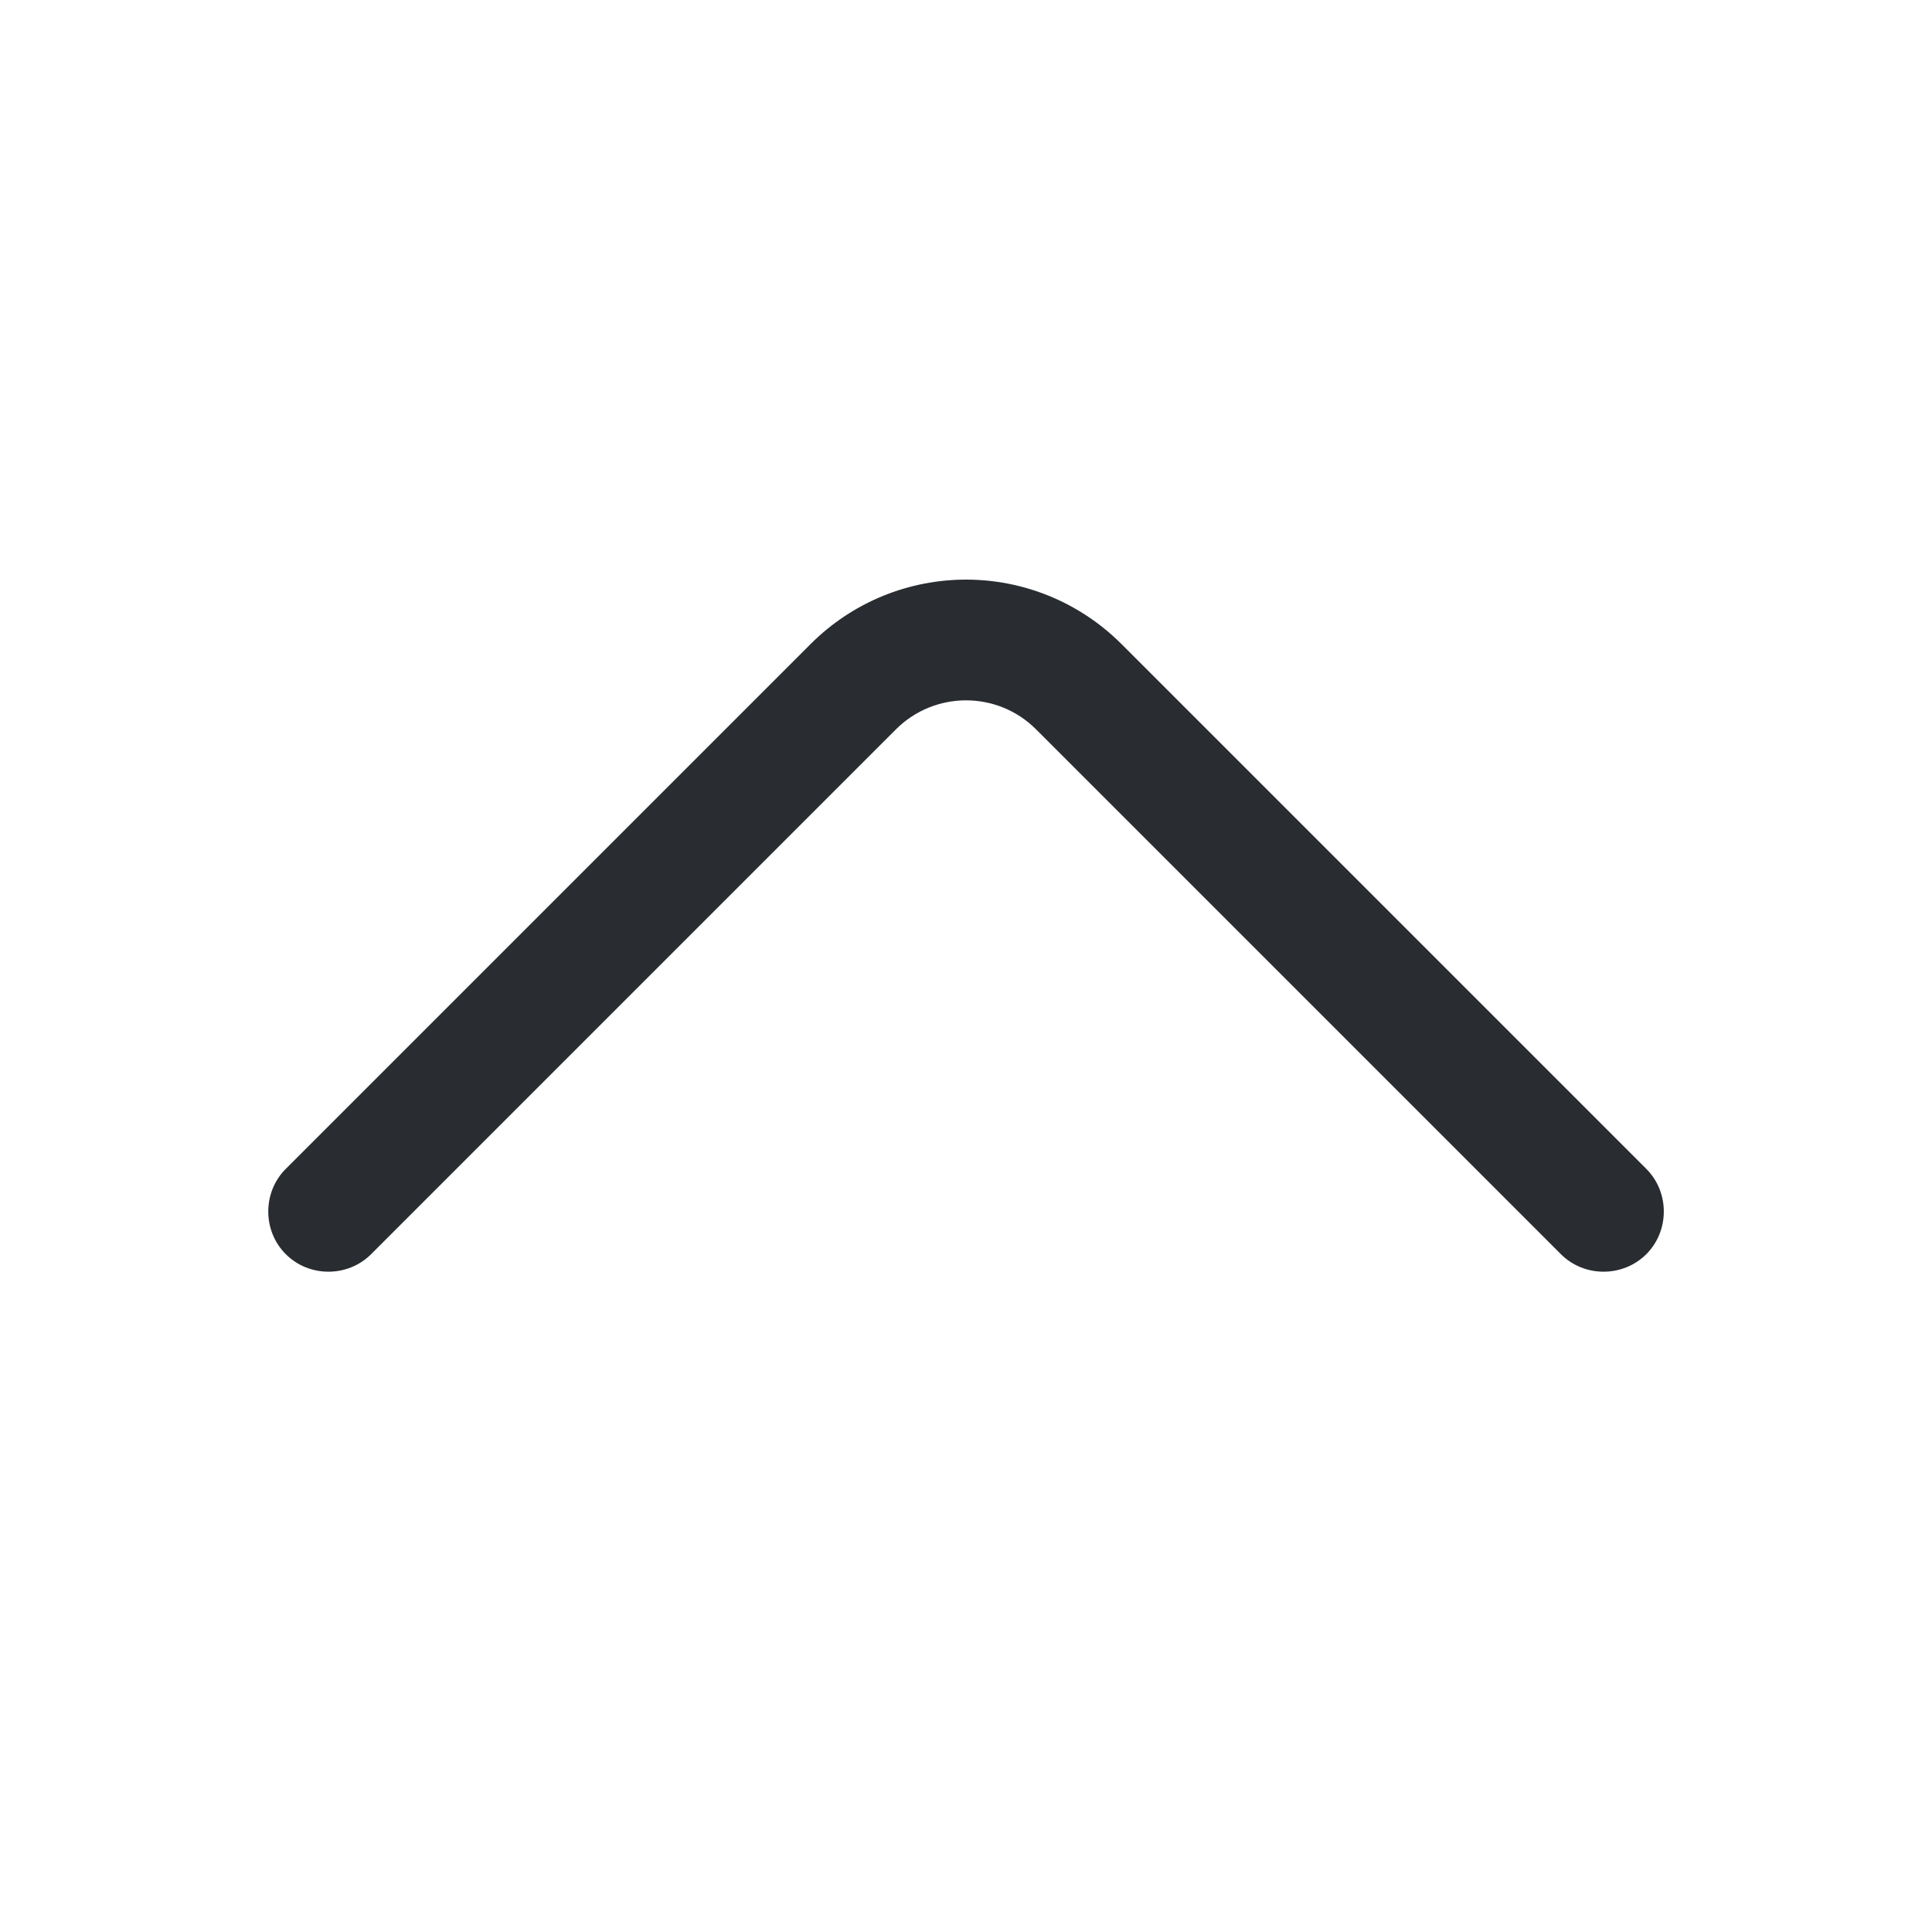
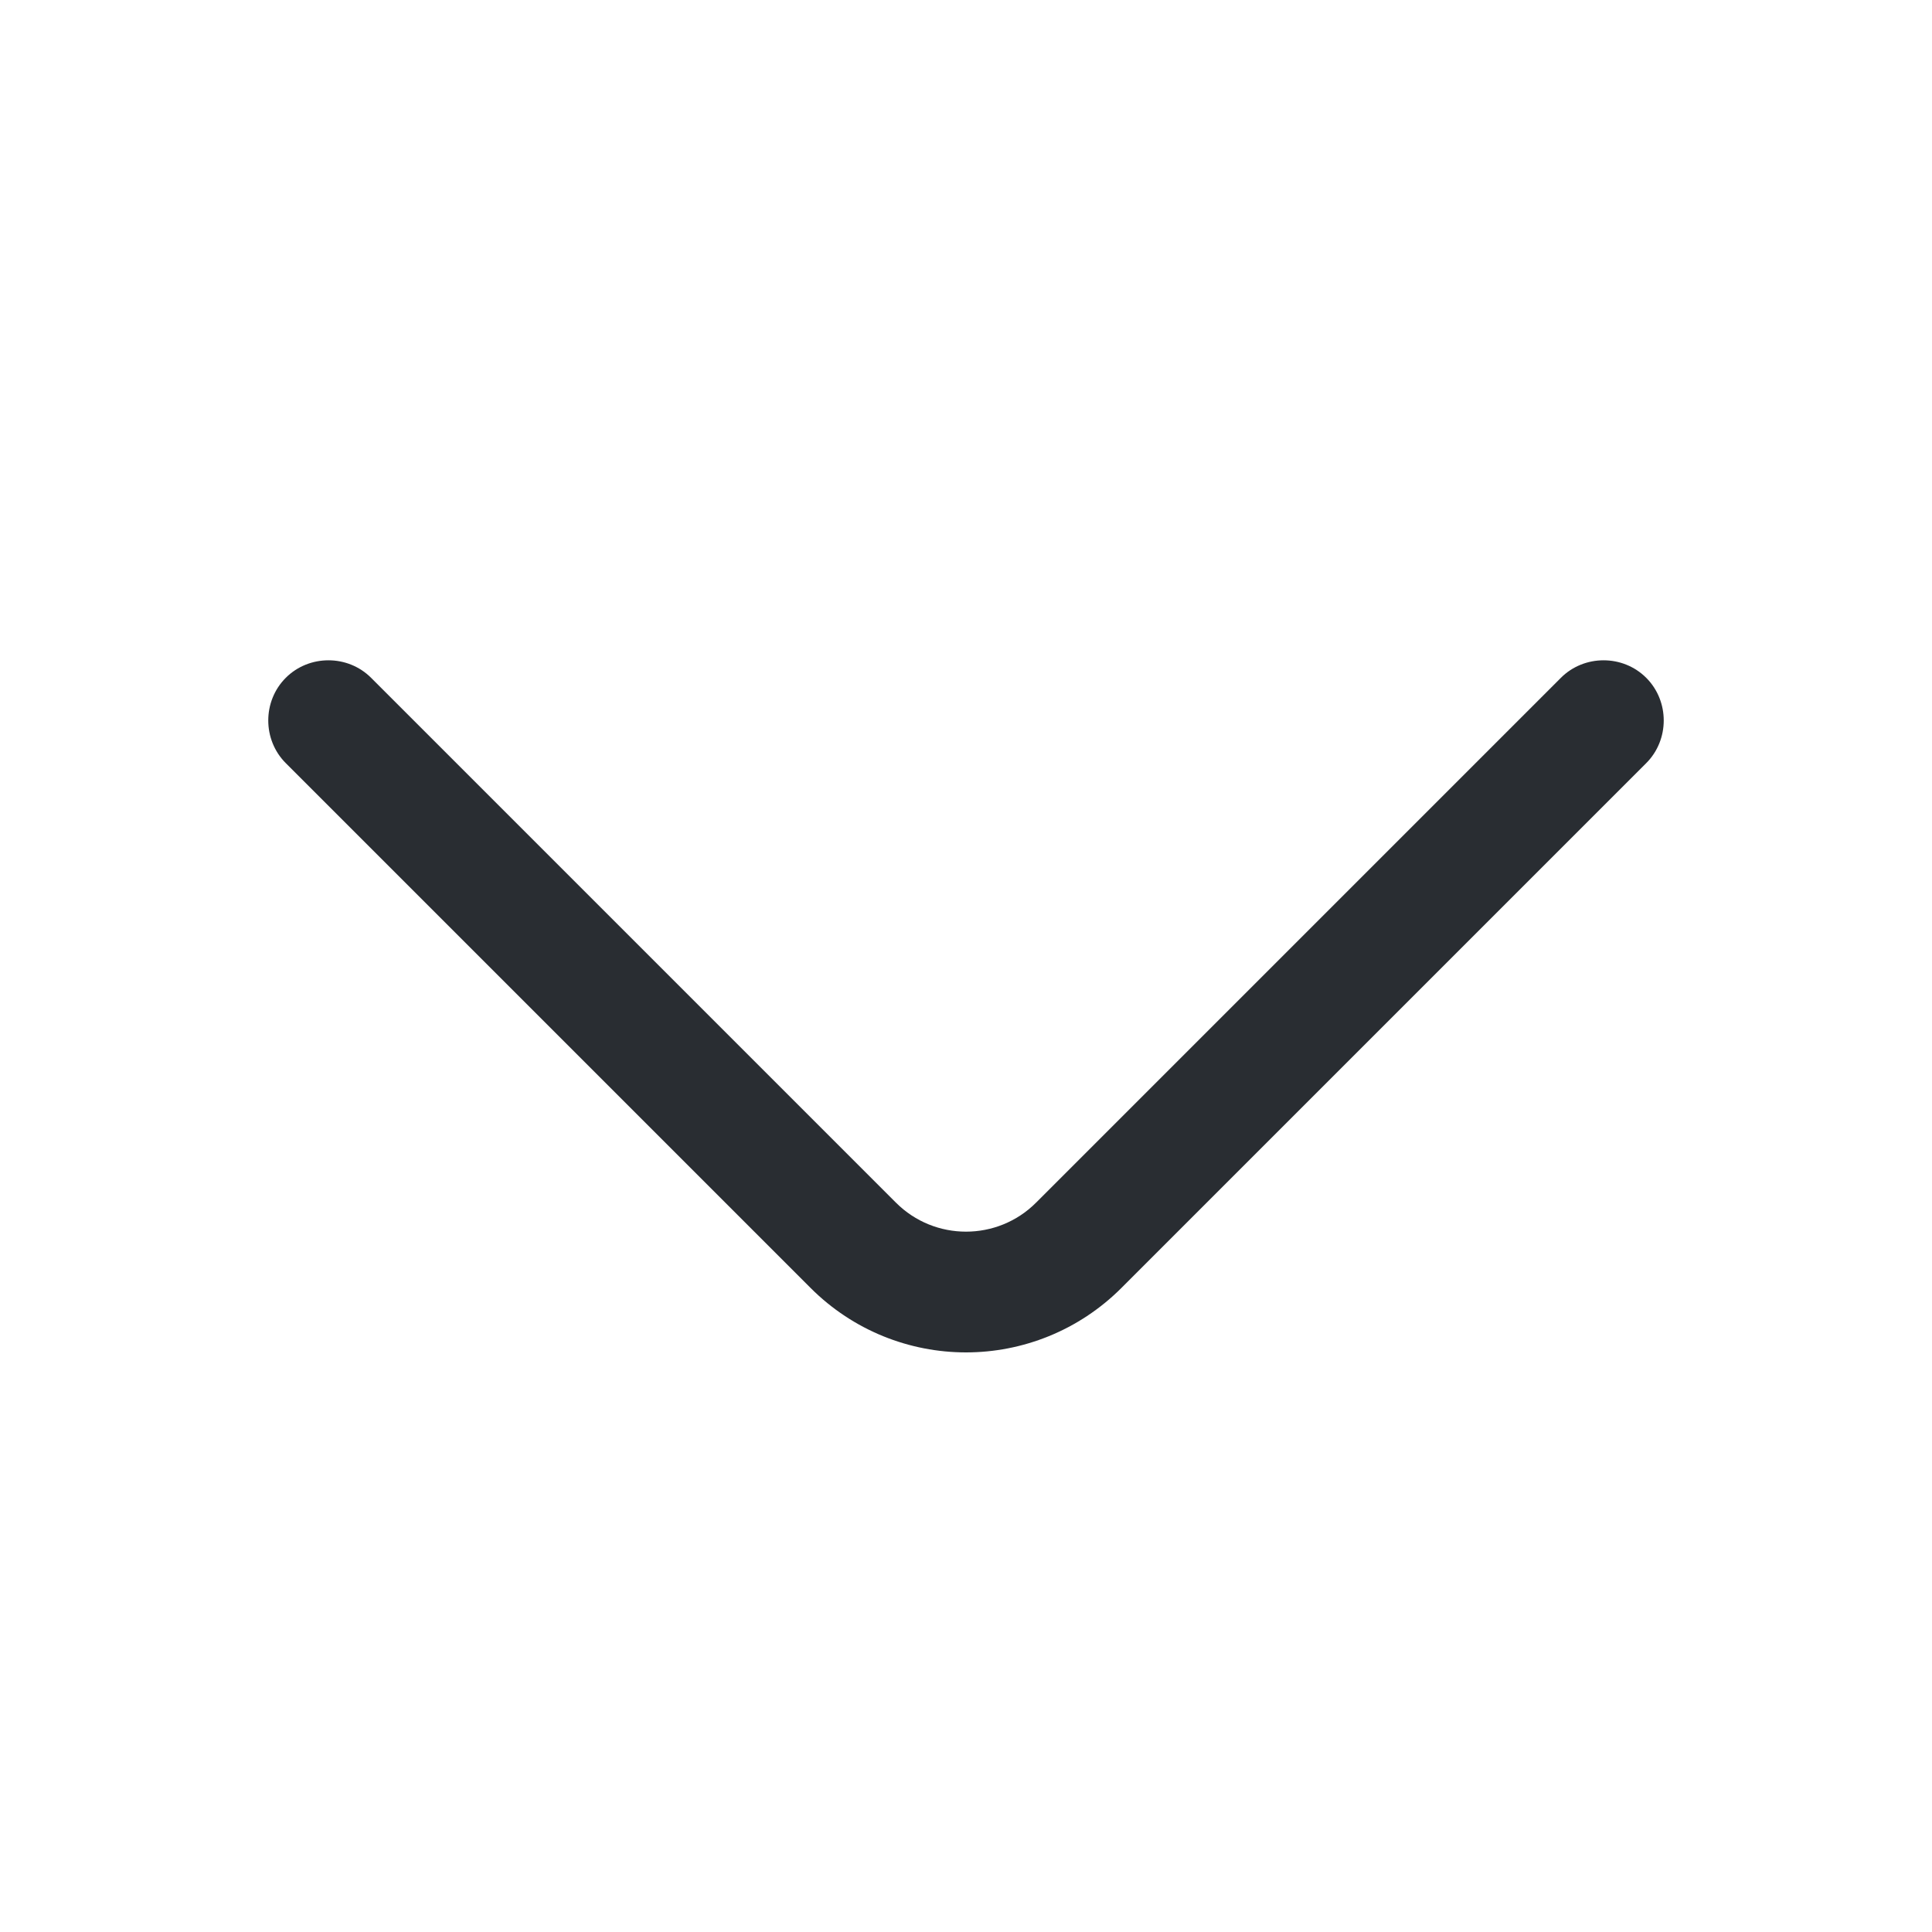
<svg xmlns="http://www.w3.org/2000/svg" width="24" height="24" viewBox="0 0 24 24" fill="none">
-   <path d="M12.001 7.2C12.7 7.2 13.4 7.47 13.931 8L20.451 14.52C20.741 14.81 20.741 15.29 20.451 15.58C20.16 15.87 19.68 15.87 19.39 15.58L12.87 9.06C12.39 8.58 11.611 8.58 11.13 9.06L4.61 15.58C4.32 15.87 3.84 15.87 3.55 15.58C3.26 15.29 3.26 14.81 3.55 14.52L10.07 8C10.601 7.47 11.3 7.2 12.001 7.2Z" fill="#292D32" />
+   <path d="M12 16.8C11.3 16.8 10.6 16.53 10.07 16L3.55 9.48C3.26 9.19 3.26 8.71 3.55 8.42C3.84 8.13 4.32 8.13 4.61 8.42L11.13 14.94C11.61 15.42 12.39 15.42 12.87 14.94L19.39 8.42C19.68 8.13 20.16 8.13 20.45 8.42C20.74 8.71 20.74 9.19 20.45 9.48L13.93 16C13.4 16.53 12.7 16.8 12 16.8Z" fill="#292D32" />
</svg>
